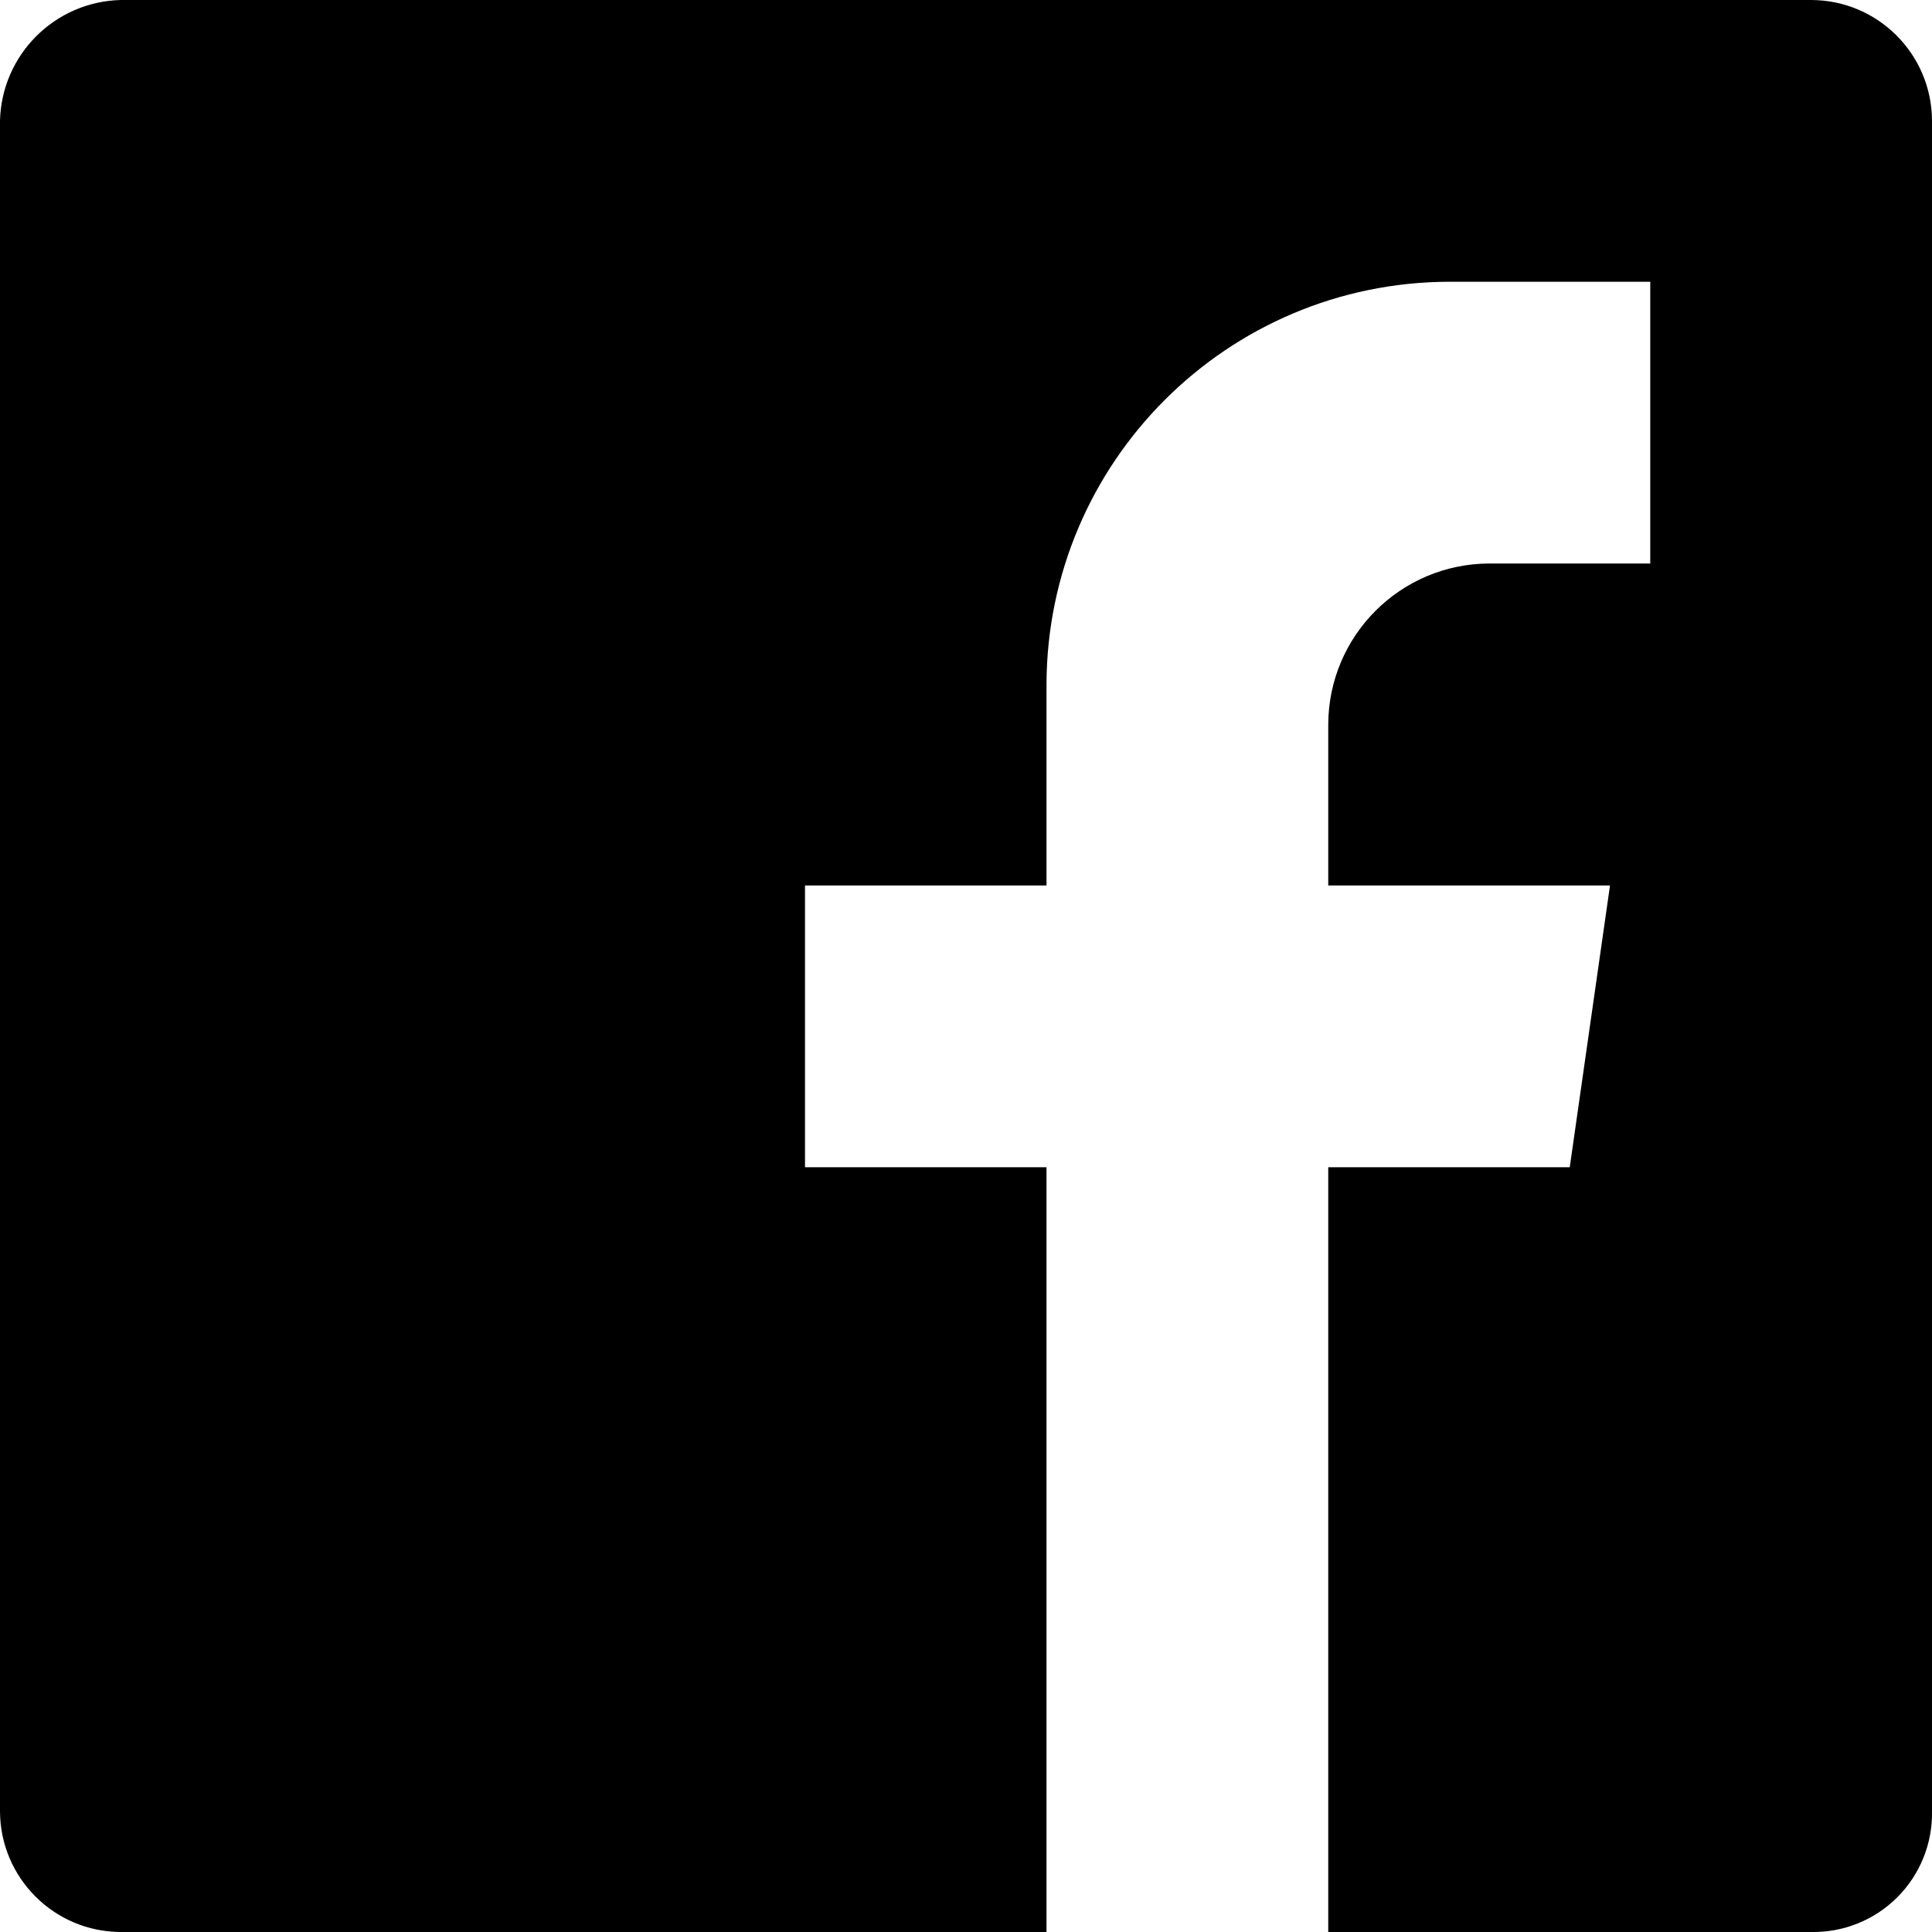
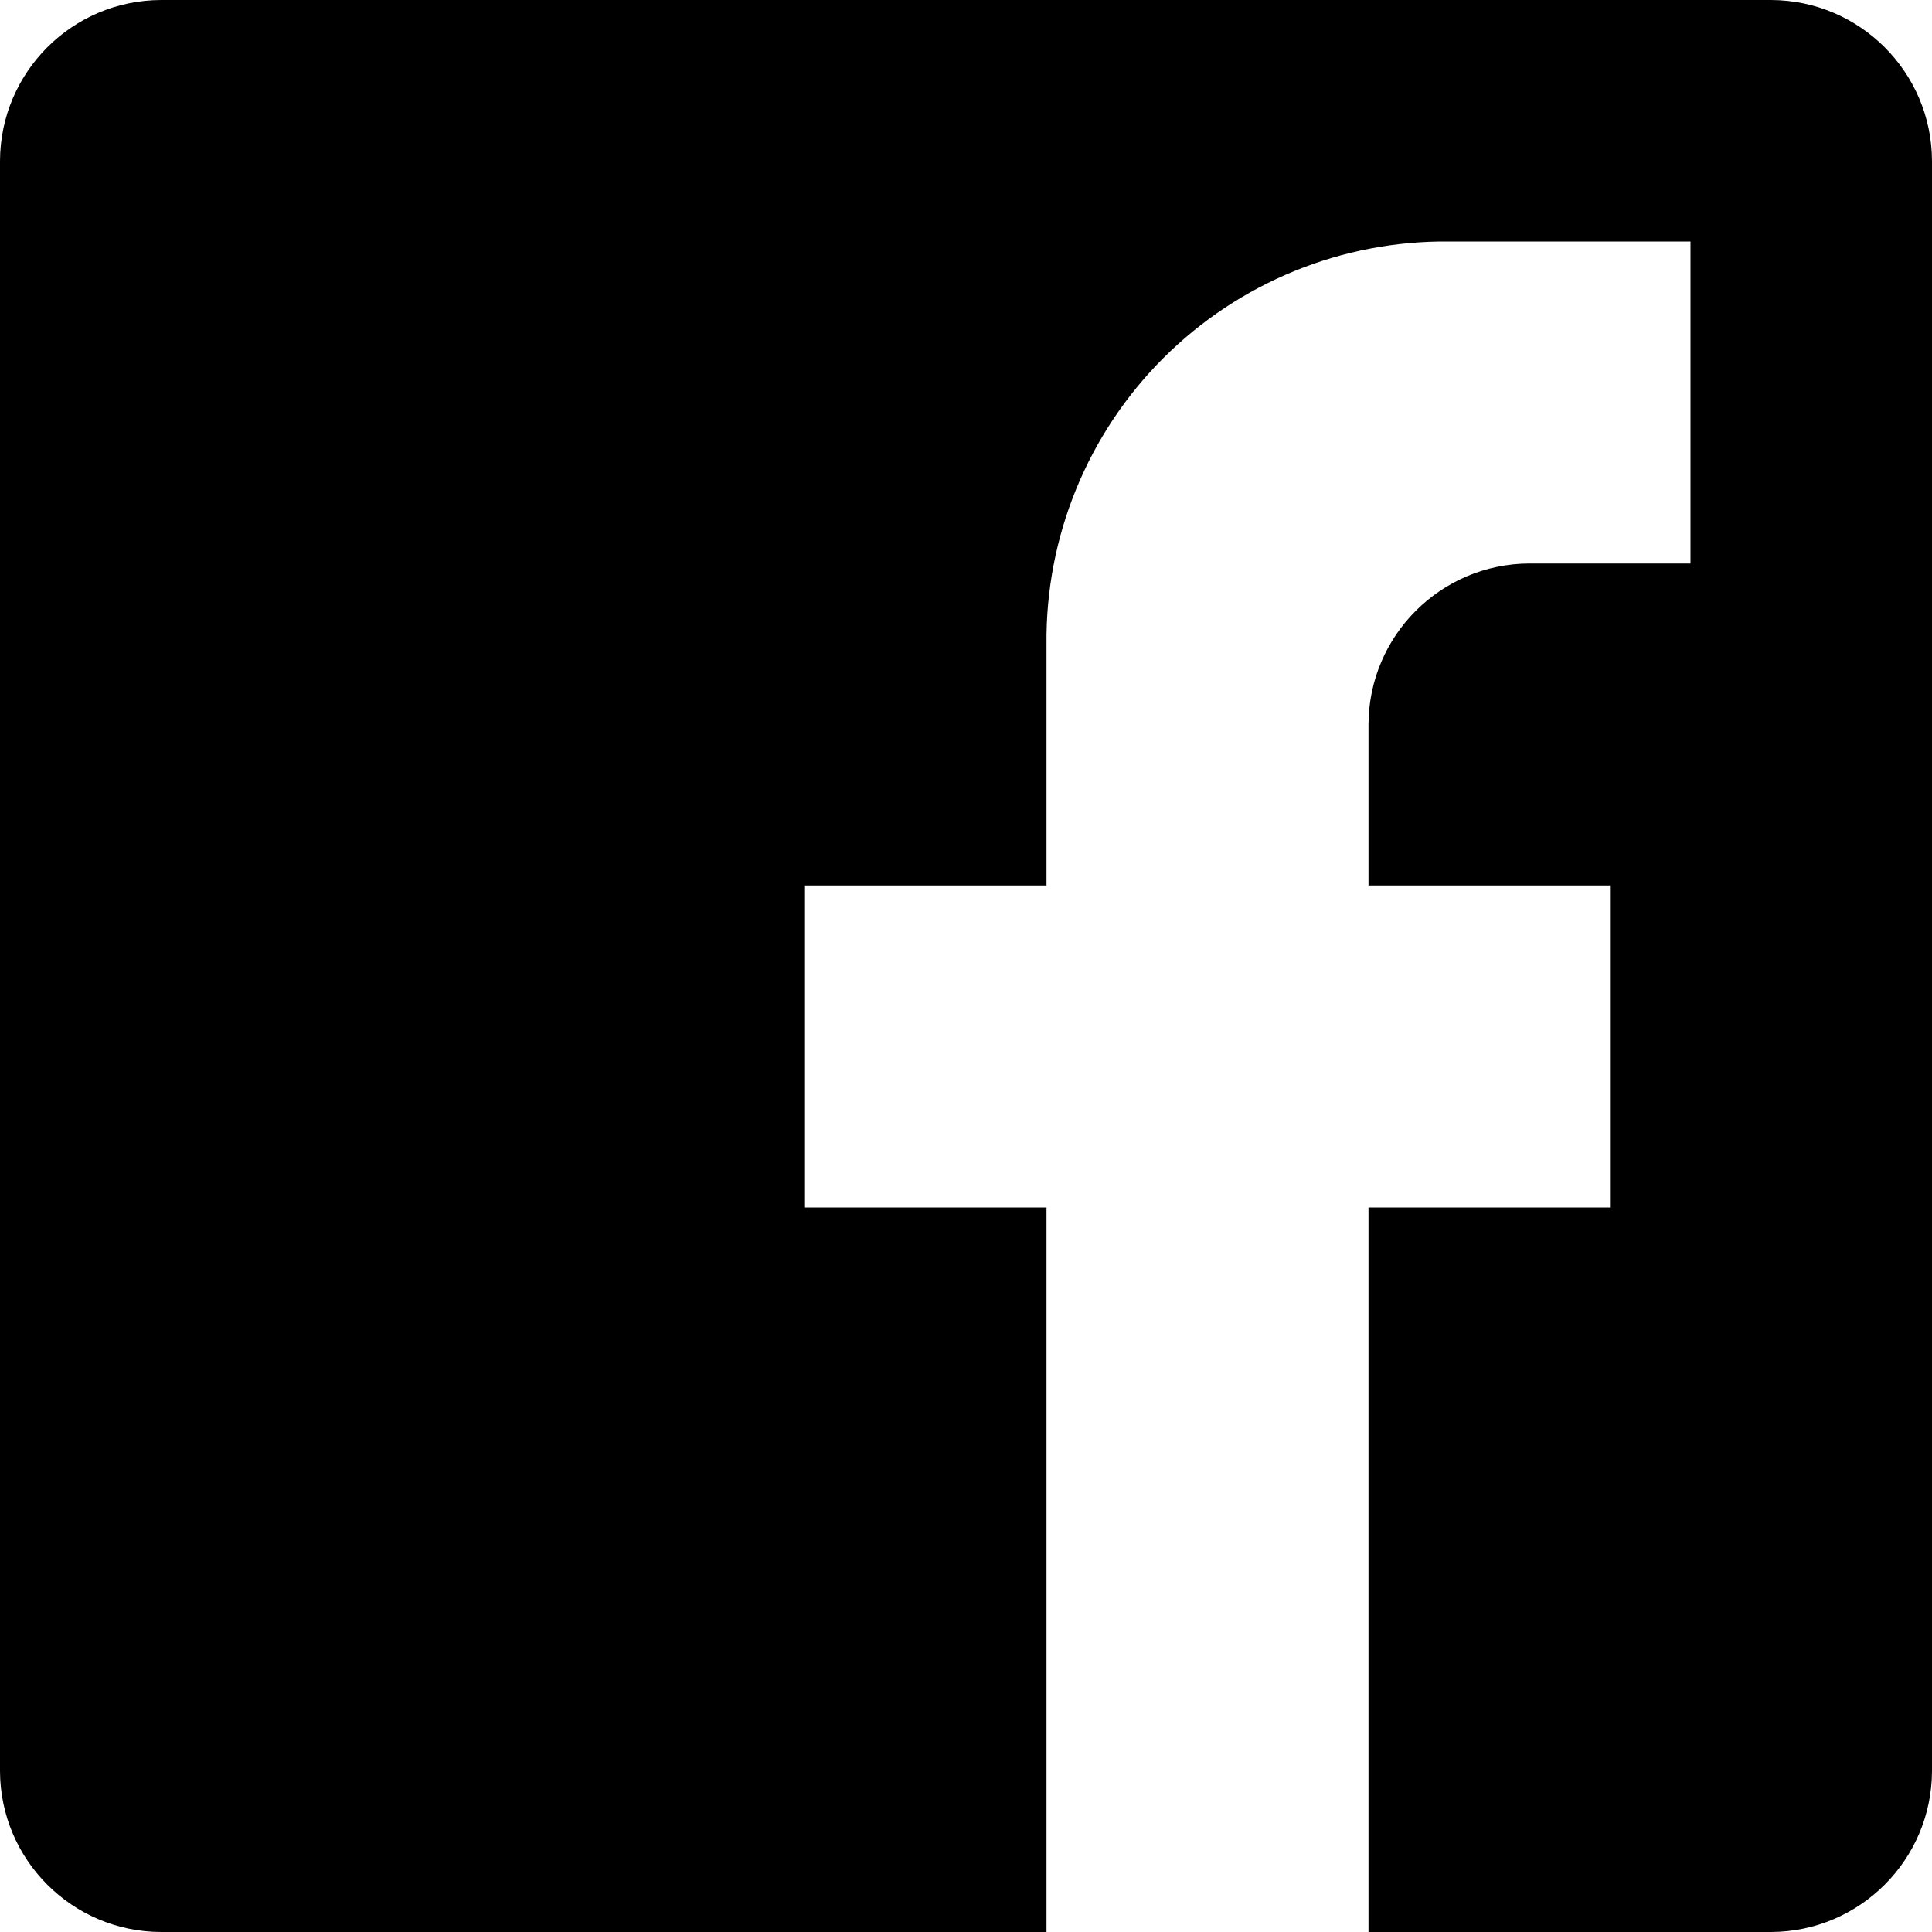
- <svg xmlns="http://www.w3.org/2000/svg" width="auto" viewBox="0 0 48 48">
-   <path d="M45 0H3a3.076 3.076 0 00-3 3v42a3.009 3.009 0 003 3h23V29h-6v-7h6v-5A10.029 10.029 0 0136 7h5v7h-4a4.012 4.012 0 00-4 4v4h7l-1 7h-6v19h12a2.946 2.946 0 003-3V3a3.009 3.009 0 00-3-3z" />
+ <svg xmlns="http://www.w3.org/2000/svg" width="auto" focusable="false" aria-hidden="true" viewBox="0 0 24 24">
+   <path d="M22,0H2A2.006,2.006,0,0,0,0,2V22a2.006,2.006,0,0,0,2,2H13V15H10V11h3V8a4.951,4.951,0,0,1,5-5h3V7H19a2.006,2.006,0,0,0-2,2v2h3v4H17v9h5a2.006,2.006,0,0,0,2-2V2A2.006,2.006,0,0,0,22,0Z" />
</svg>
